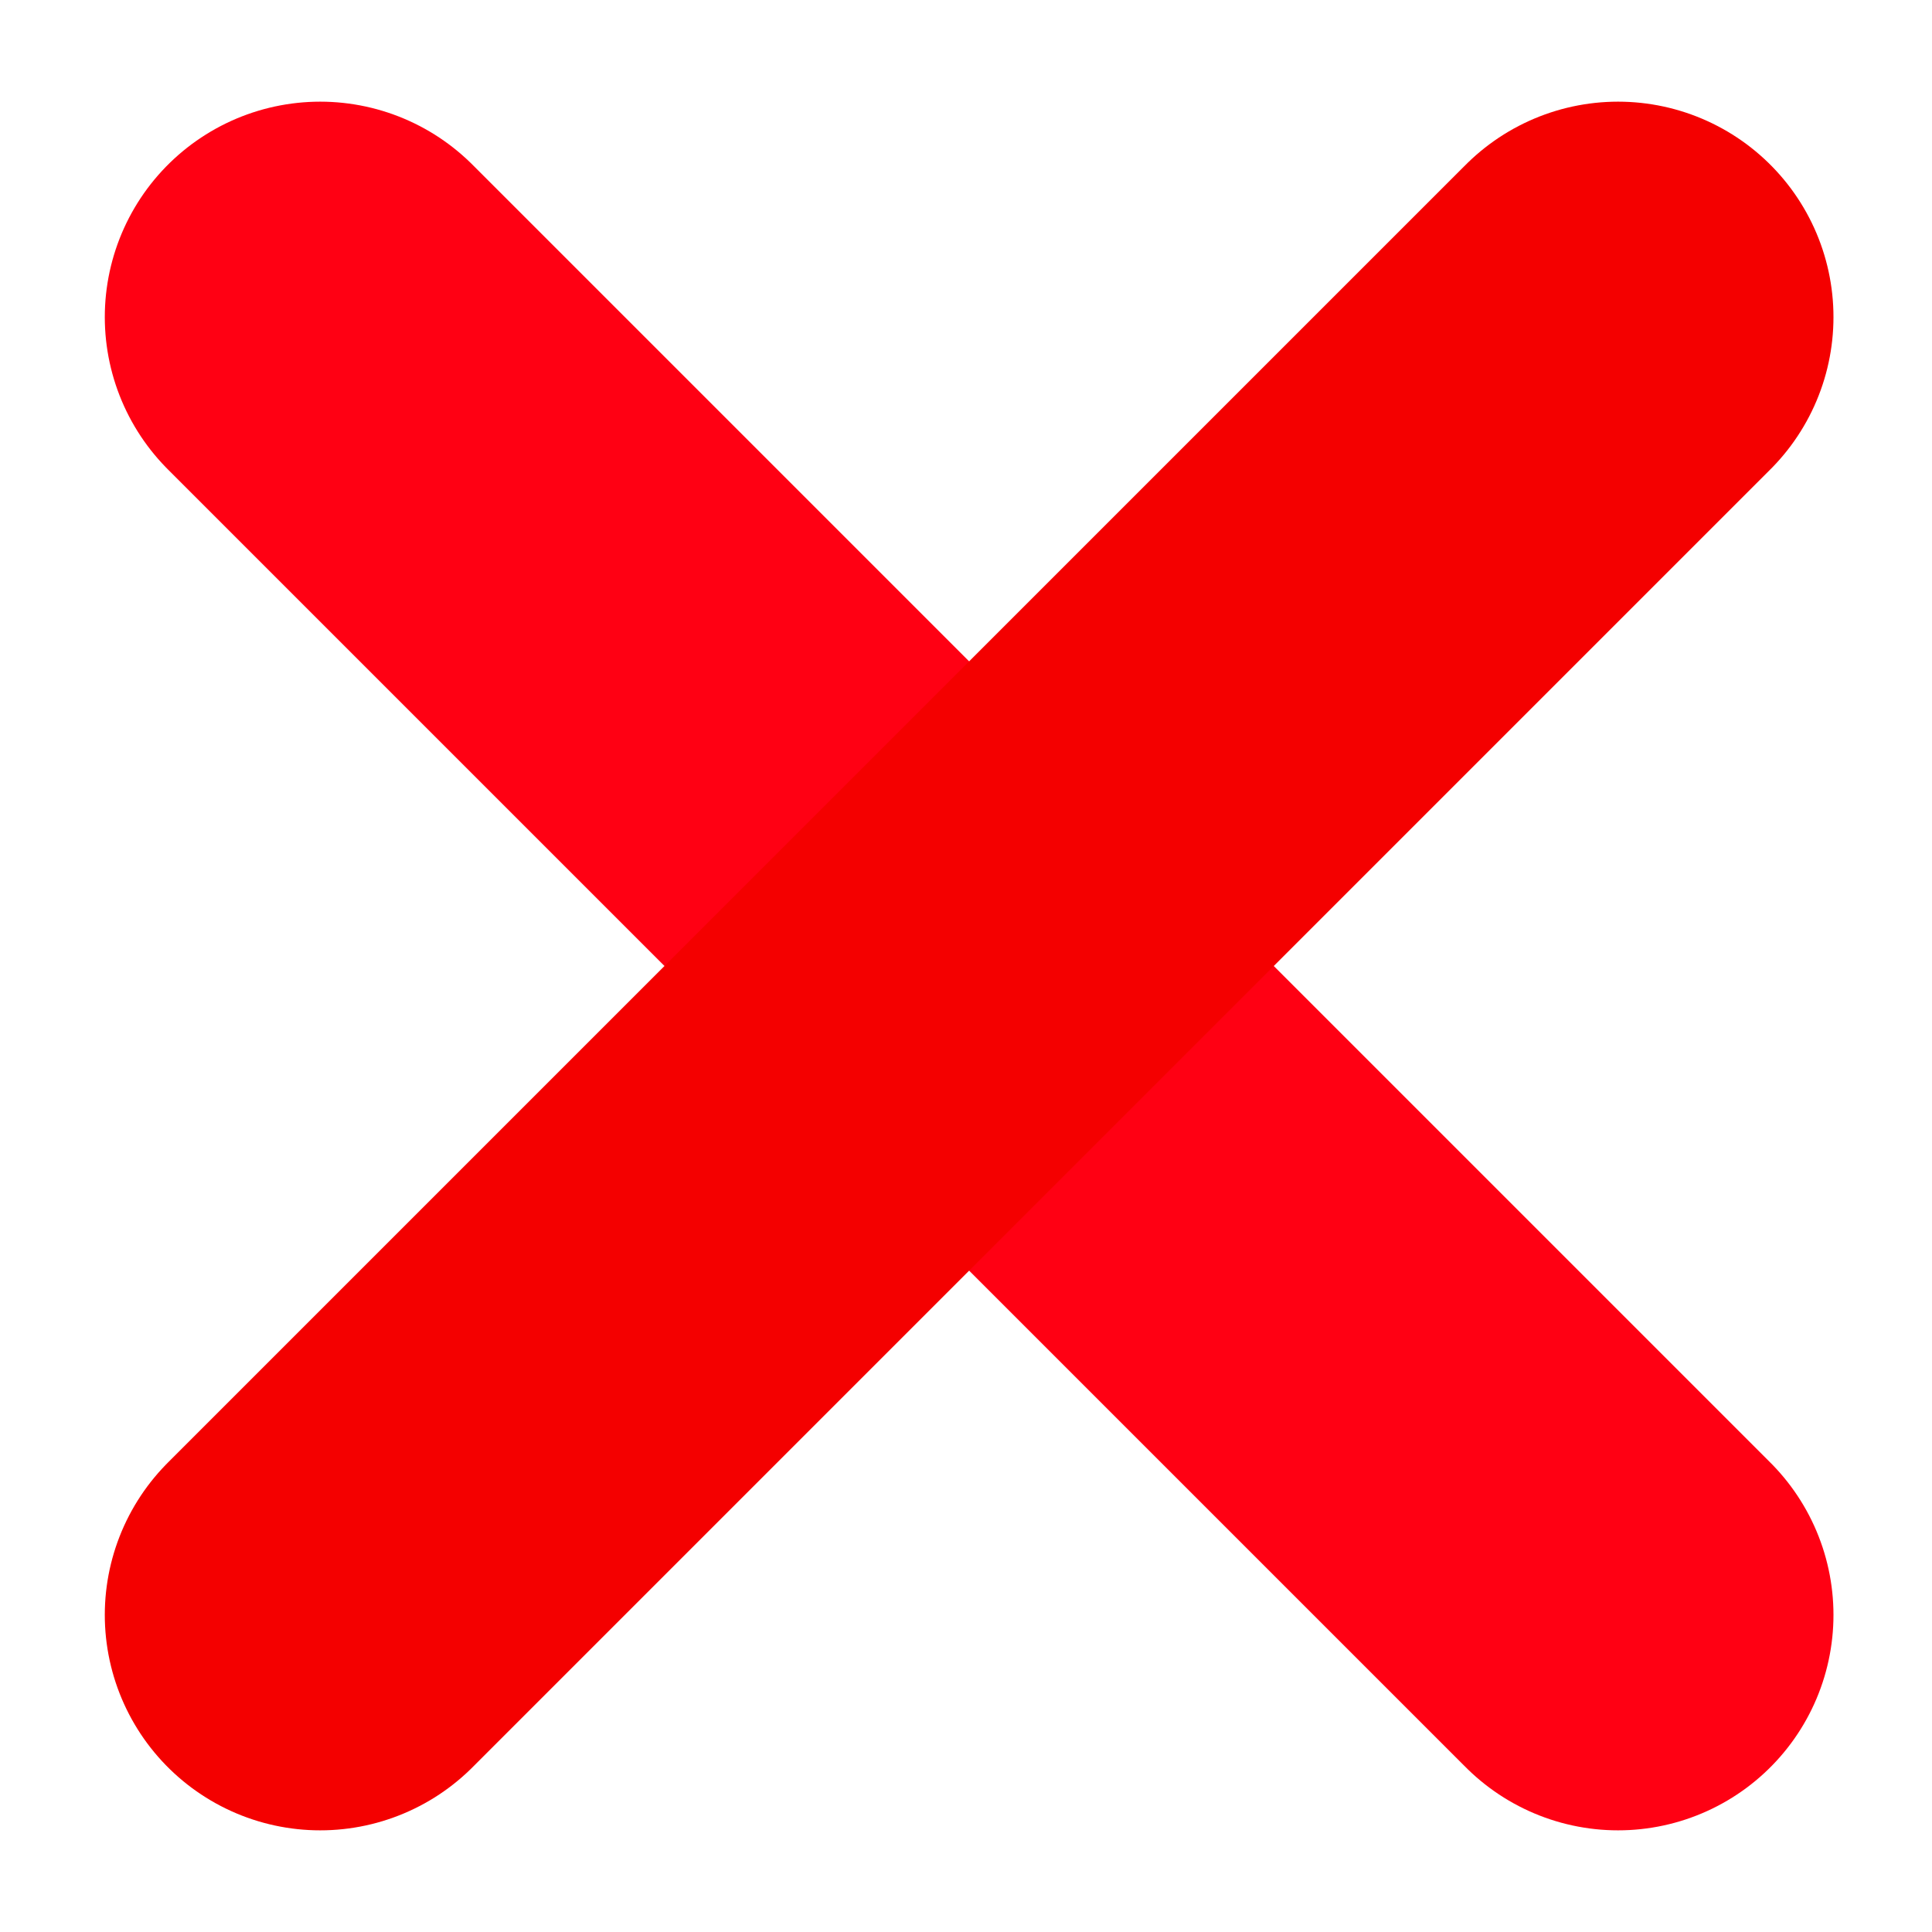
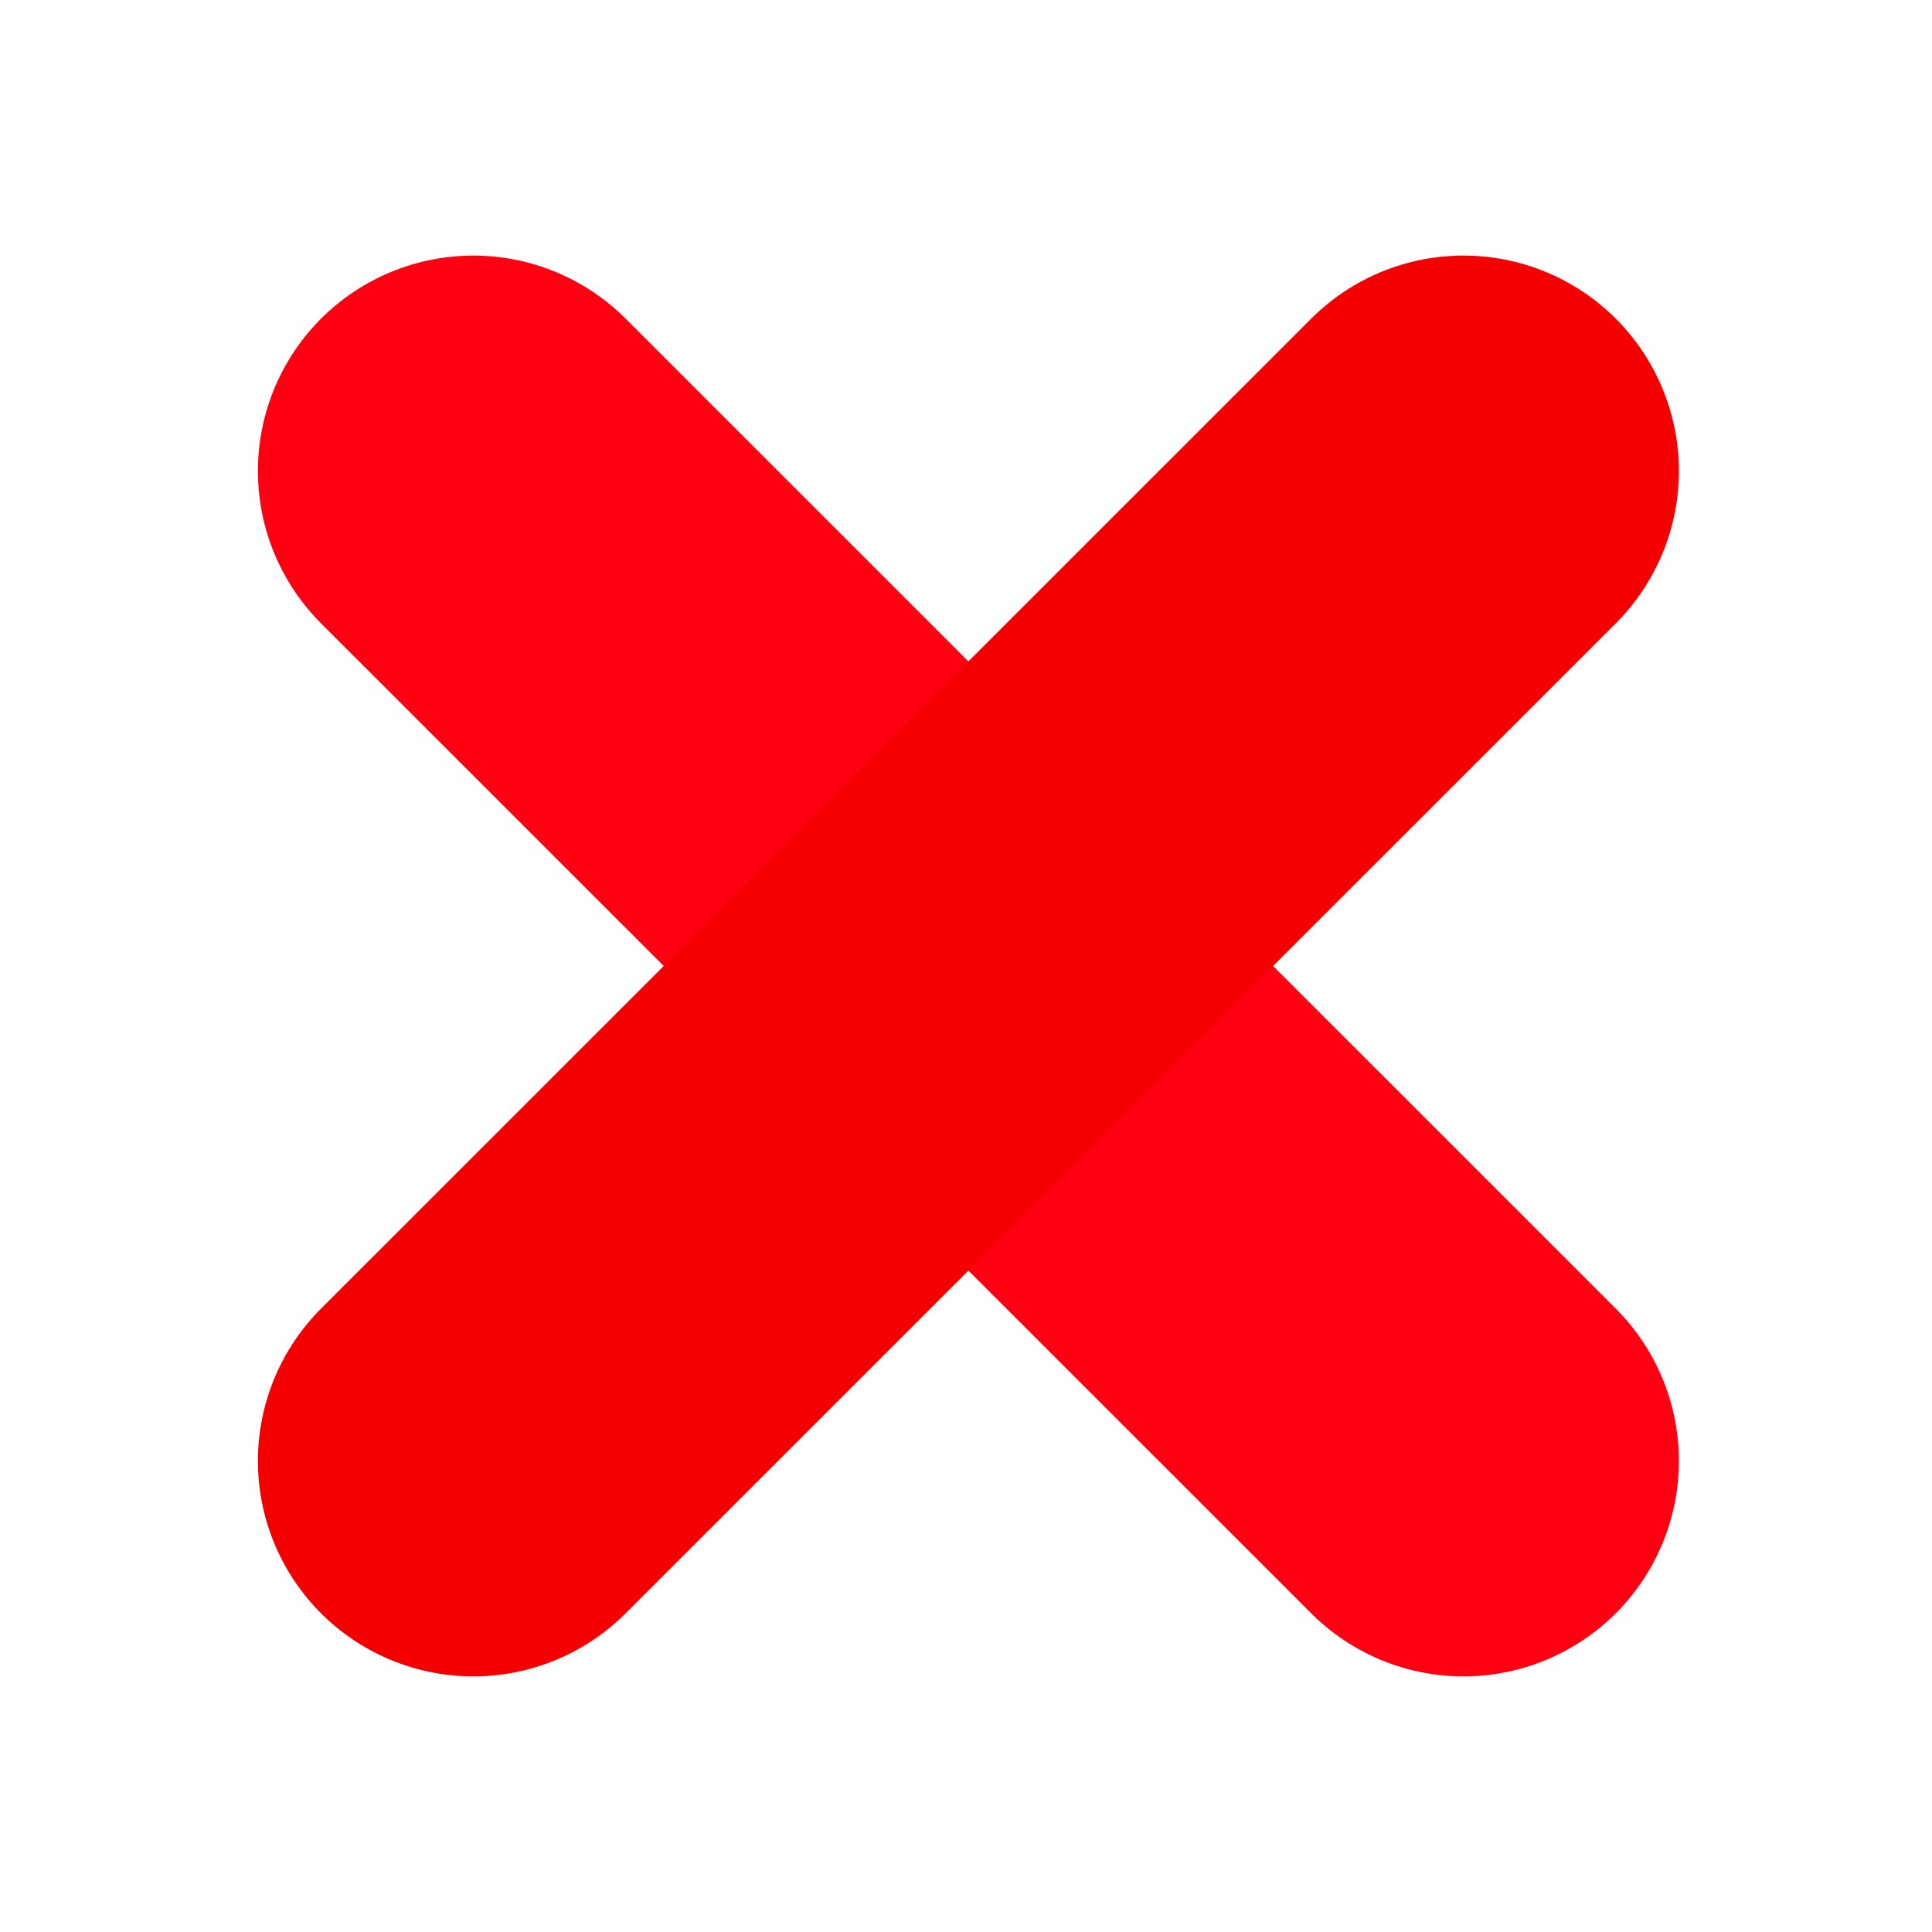
- <svg xmlns="http://www.w3.org/2000/svg" viewBox="0 0 1000 1000">
-   <defs>
-     <style>.cls-1,.cls-2,.cls-3{fill:none;}.cls-2{stroke:#ff0013;}.cls-2,.cls-3{stroke-linecap:round;stroke-miterlimit:10;stroke-width:223px;}.cls-3{stroke:#f40000;}</style>
-   </defs>
-   <g id="Layer_2" data-name="Layer 2">
+ <svg xmlns="http://www.w3.org/2000/svg" version="1.1" id="Layer_1" x="0px" y="0px" viewBox="0 0 1000 1000" style="enable-background:new 0 0 1000 1000;" xml:space="preserve">
+   <style type="text/css">
+ 	.st0{fill:none;}
+ 	.st1{fill:none;stroke:#FF0013;stroke-width:223;stroke-linecap:round;stroke-miterlimit:10;}
+ 	.st2{fill:none;stroke:#F40000;stroke-width:223;stroke-linecap:round;stroke-miterlimit:10;}
+ </style>
+   <g id="Layer_2_1_">
    <g id="bg">
-       <rect id="bg-2" data-name="bg" class="cls-1" width="1000" height="1000" />
+       <rect id="bg-2" x="118.6" y="118.6" class="st0" width="762.8" height="762.8" />
    </g>
    <g id="close">
-       <line id="obtuse" class="cls-2" x1="165.74" y1="164.12" x2="837.5" y2="835.88" />
-       <line id="accute" class="cls-3" x1="165.74" y1="835.88" x2="837.5" y2="164.12" />
+       <line id="obtuse" class="st1" x1="245" y1="243.8" x2="757.5" y2="756.2" />
+       <line id="accute" class="st2" x1="245" y1="756.2" x2="757.5" y2="243.8" />
    </g>
  </g>
</svg>
